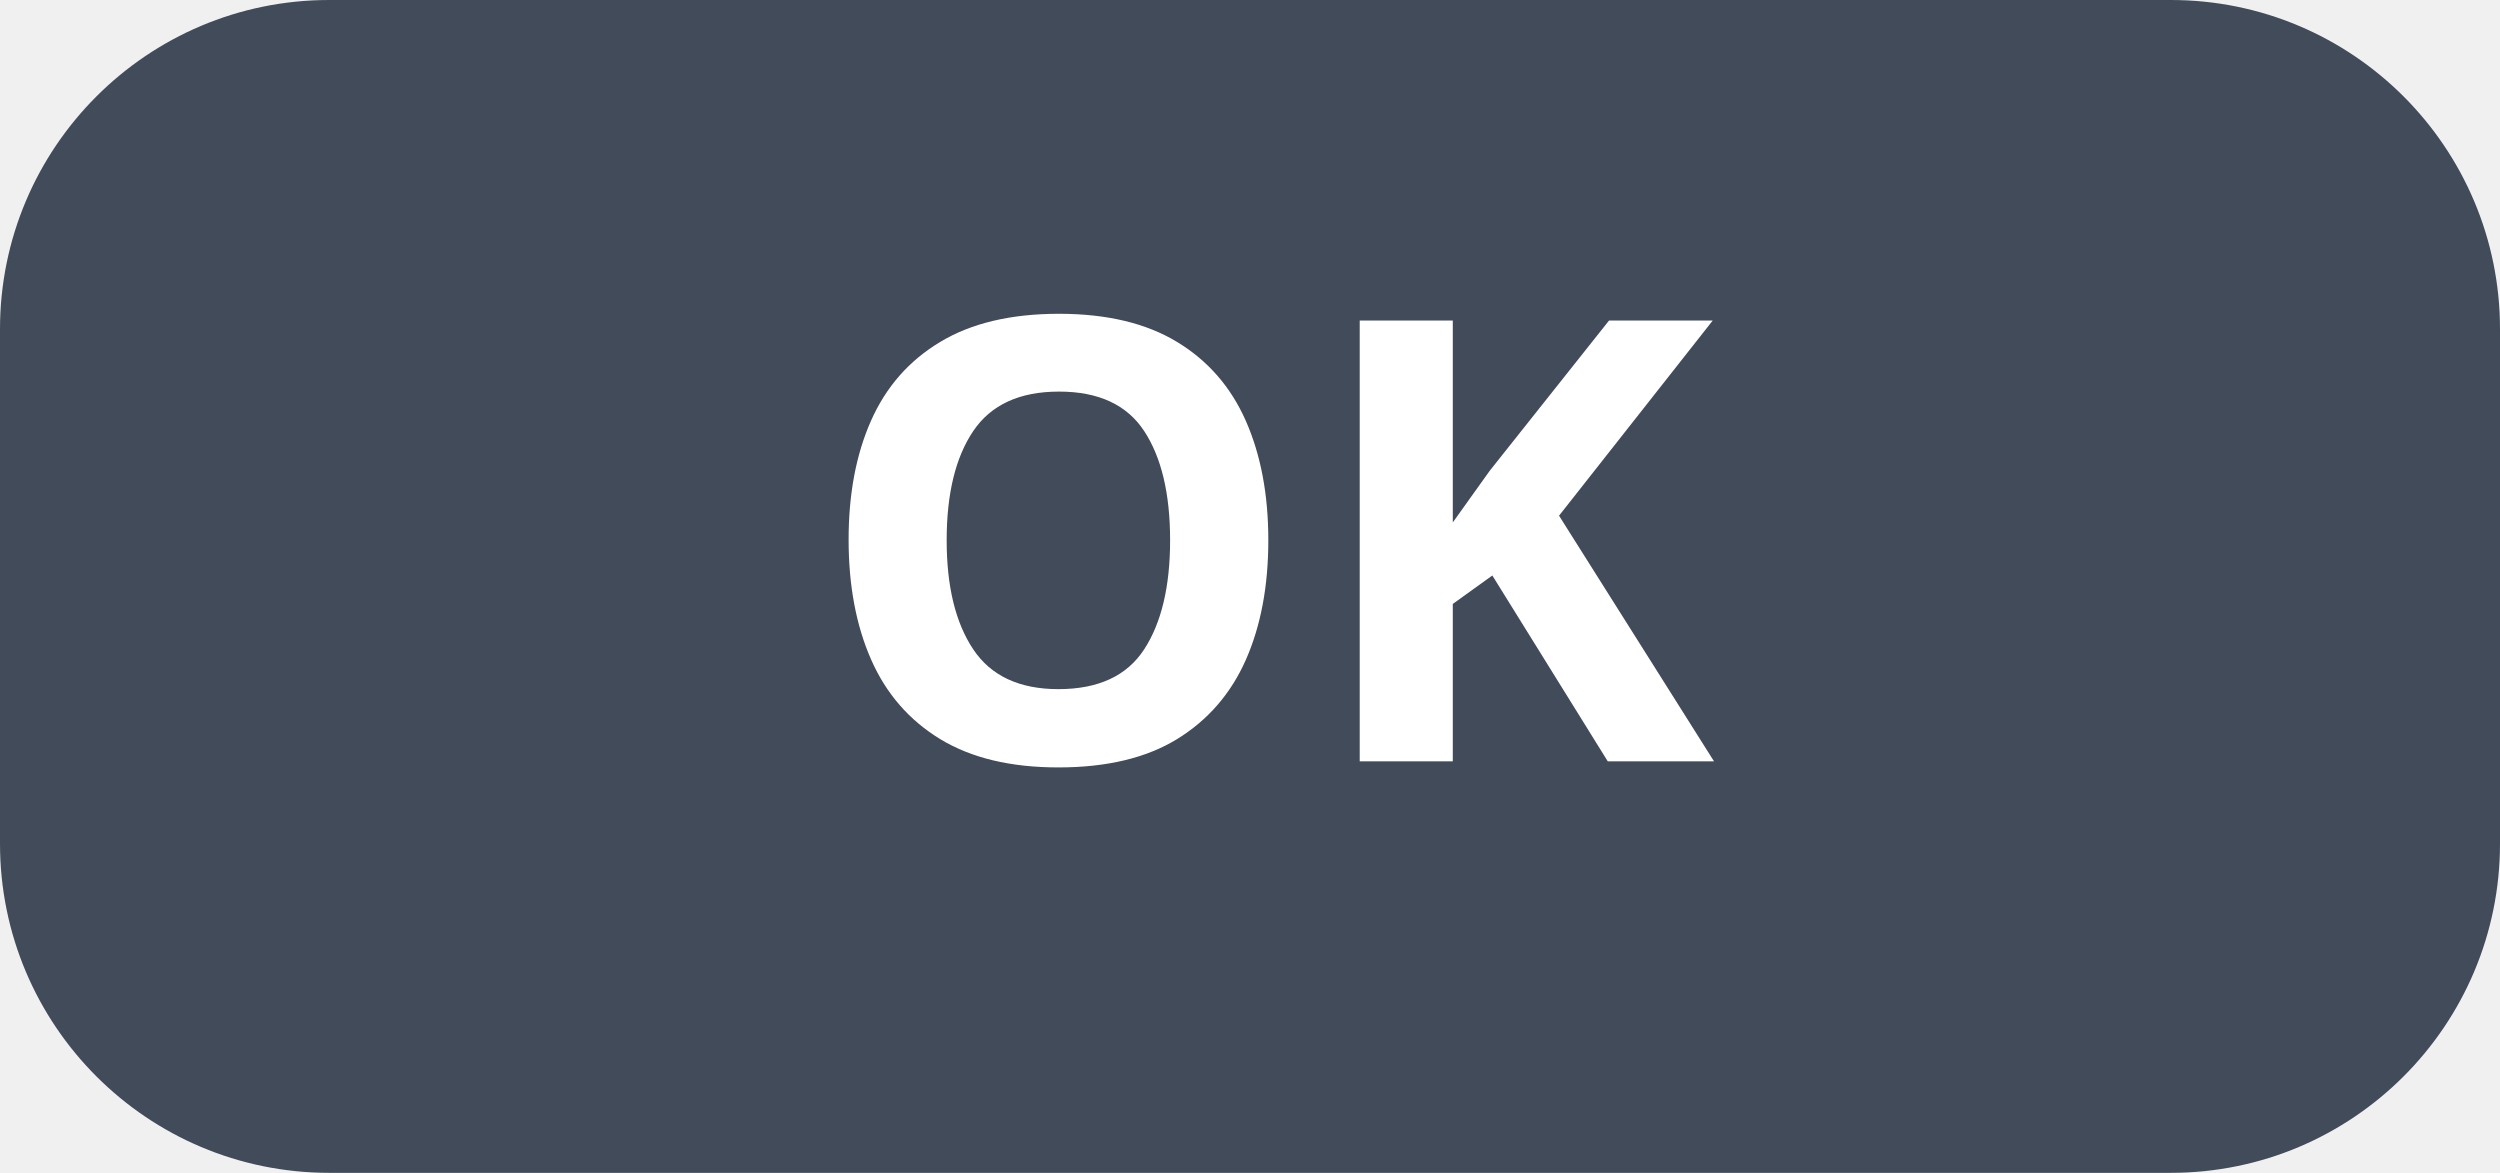
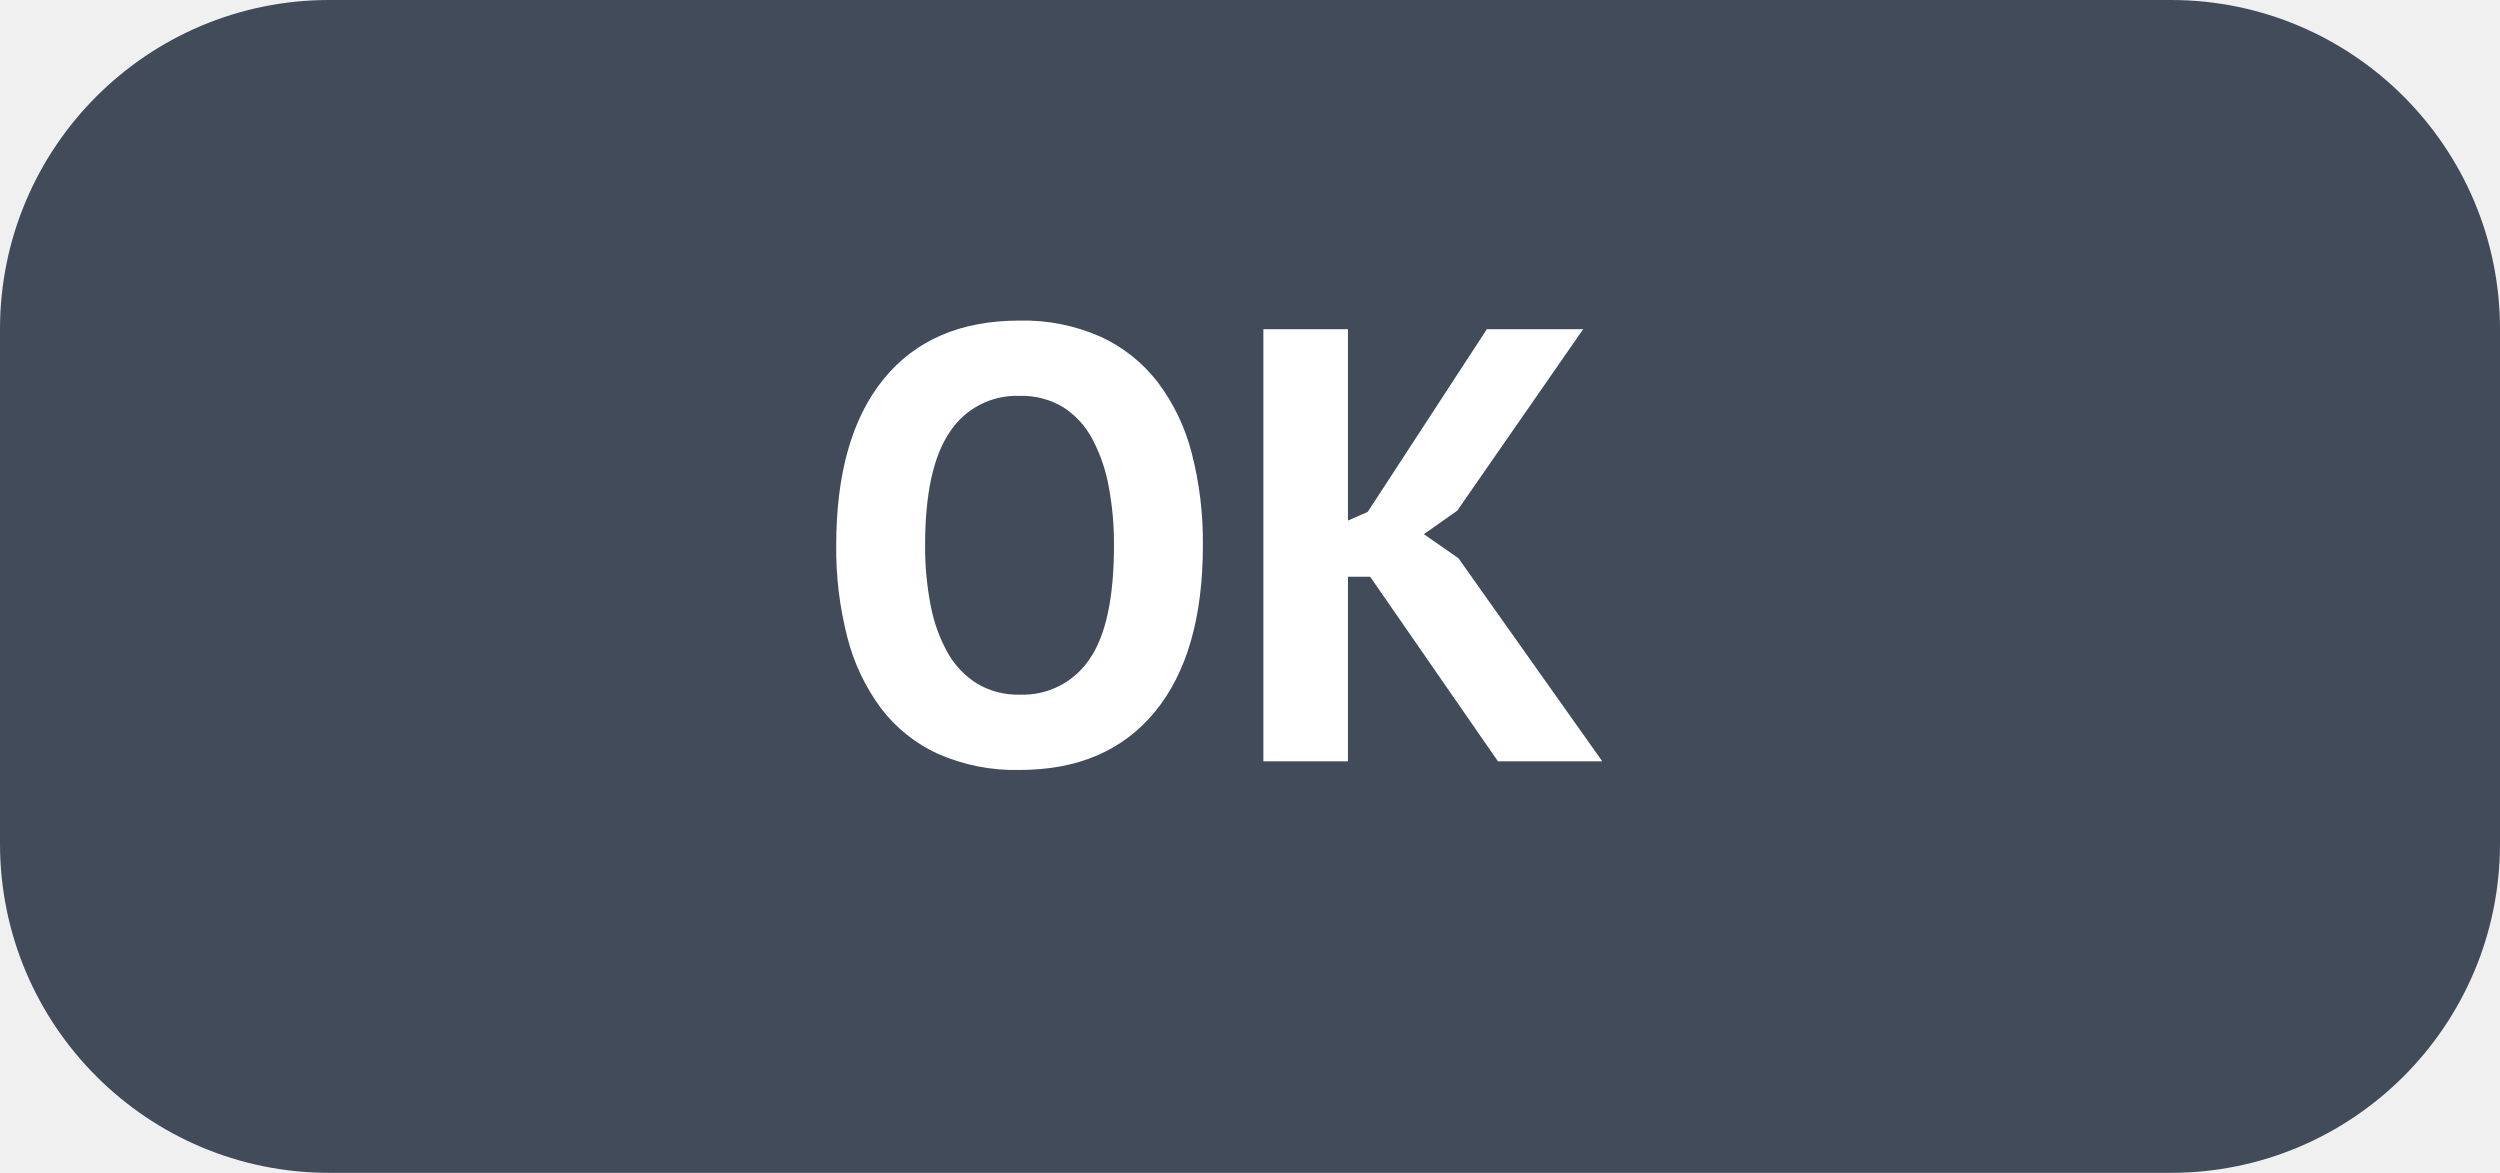
<svg xmlns="http://www.w3.org/2000/svg" width="243" height="114" viewBox="0 0 243 114">
  <g id="Group_6" data-name="Group 6" transform="translate(-1532 -716)">
    <rect id="Rectangle_7" data-name="Rectangle 7" width="243" height="114" rx="32" transform="translate(1532 716)" fill="#414b5a" />
-     <text id="OK" transform="translate(1611 736)" fill="#fff" font-size="60" font-family="PTSans-Bold, PT Sans" font-weight="700">
-       <tspan x="0" y="54">OK</tspan>
-     </text>
+     <path id="Path_14" data-name="Path 14" d="M2.28,33q0-10.5,4.62-16.17t13.2-5.67a18.5,18.5,0,0,1,7.86,1.56,14.807,14.807,0,0,1,5.58,4.44,19.407,19.407,0,0,1,3.3,6.9A34.442,34.442,0,0,1,37.92,33q0,10.5-4.65,16.17T20.1,54.84a18.652,18.652,0,0,1-7.92-1.56,14.557,14.557,0,0,1-5.55-4.44,19.709,19.709,0,0,1-3.27-6.9A34.442,34.442,0,0,1,2.28,33Zm8.64,0a29.548,29.548,0,0,0,.54,5.85,15.113,15.113,0,0,0,1.65,4.59,8.4,8.4,0,0,0,2.85,3,7.692,7.692,0,0,0,4.14,1.08,7.8,7.8,0,0,0,6.78-3.42q2.4-3.42,2.4-11.1a30.06,30.06,0,0,0-.51-5.7,15.9,15.9,0,0,0-1.59-4.62,8.277,8.277,0,0,0-2.82-3.09,7.763,7.763,0,0,0-4.26-1.11,7.739,7.739,0,0,0-6.78,3.51Q10.92,25.5,10.92,33Zm43.26,3.06H52.02V54H43.8V12h8.22V30.6l1.92-.84L65.52,12h9.36L62.64,29.64,59.4,31.92l3.36,2.34L76.74,54H66.6Z" transform="translate(1611 736)" fill="#fff" />
  </g>
</svg>
